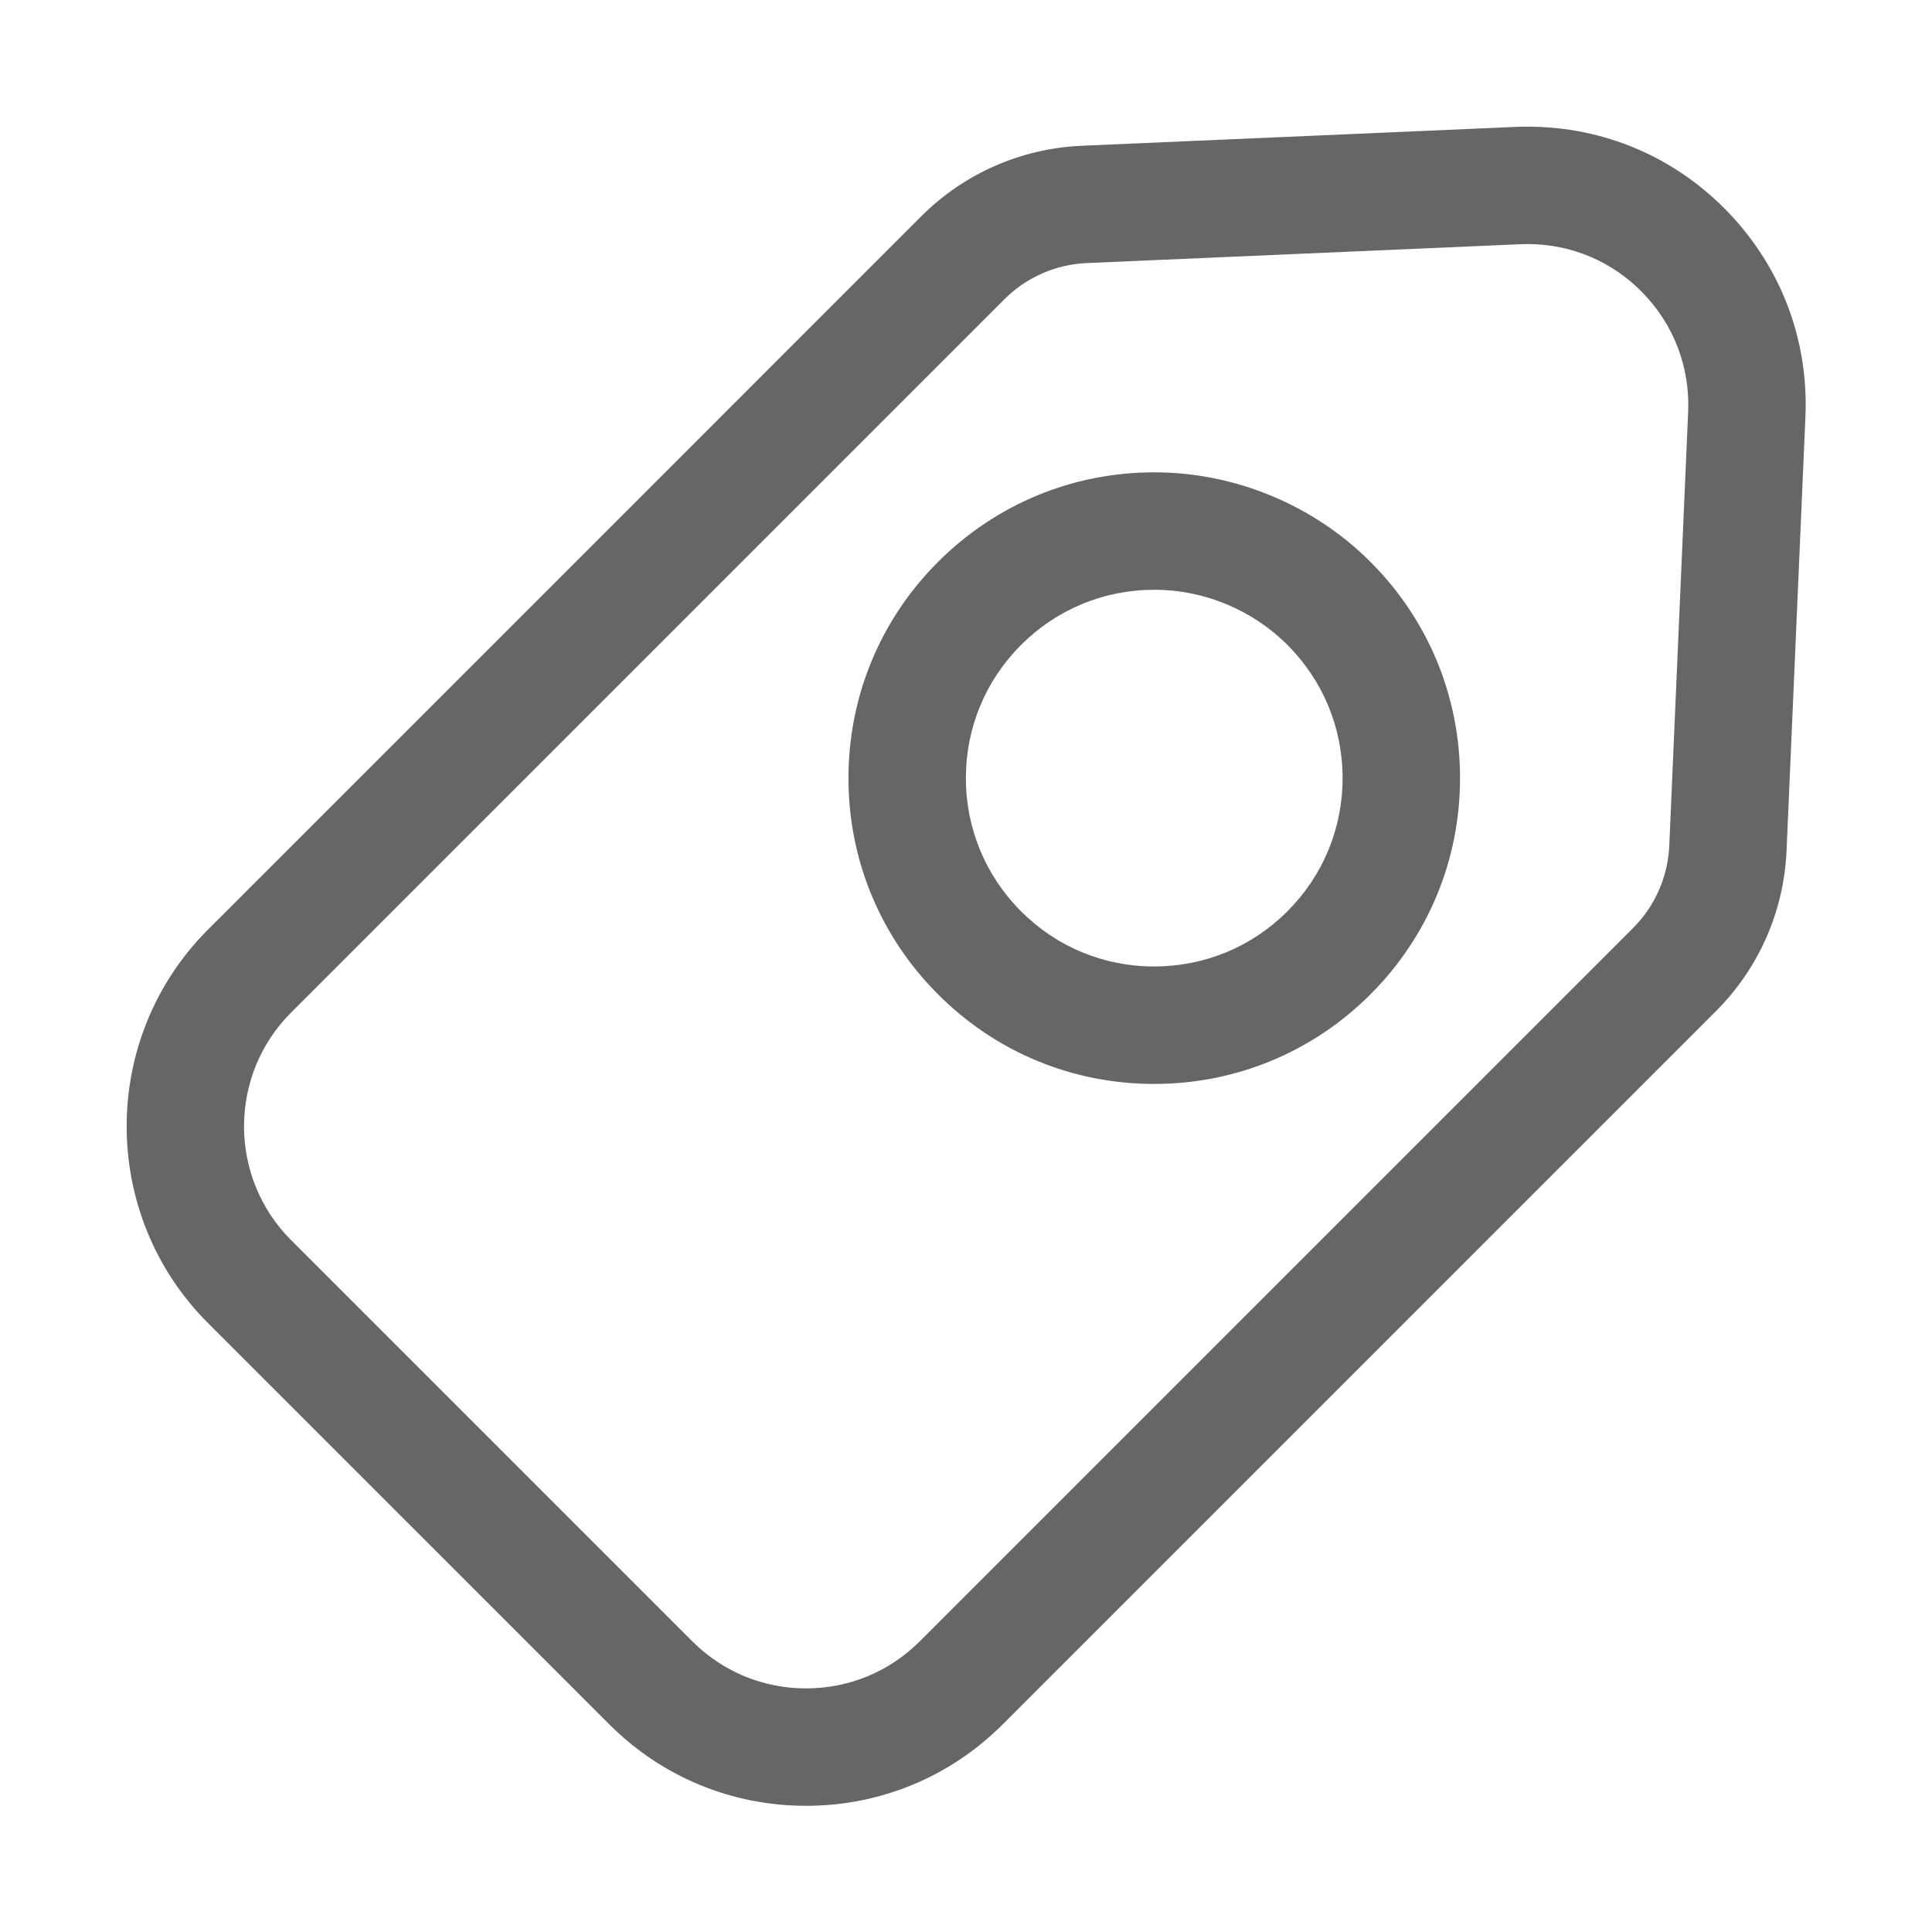
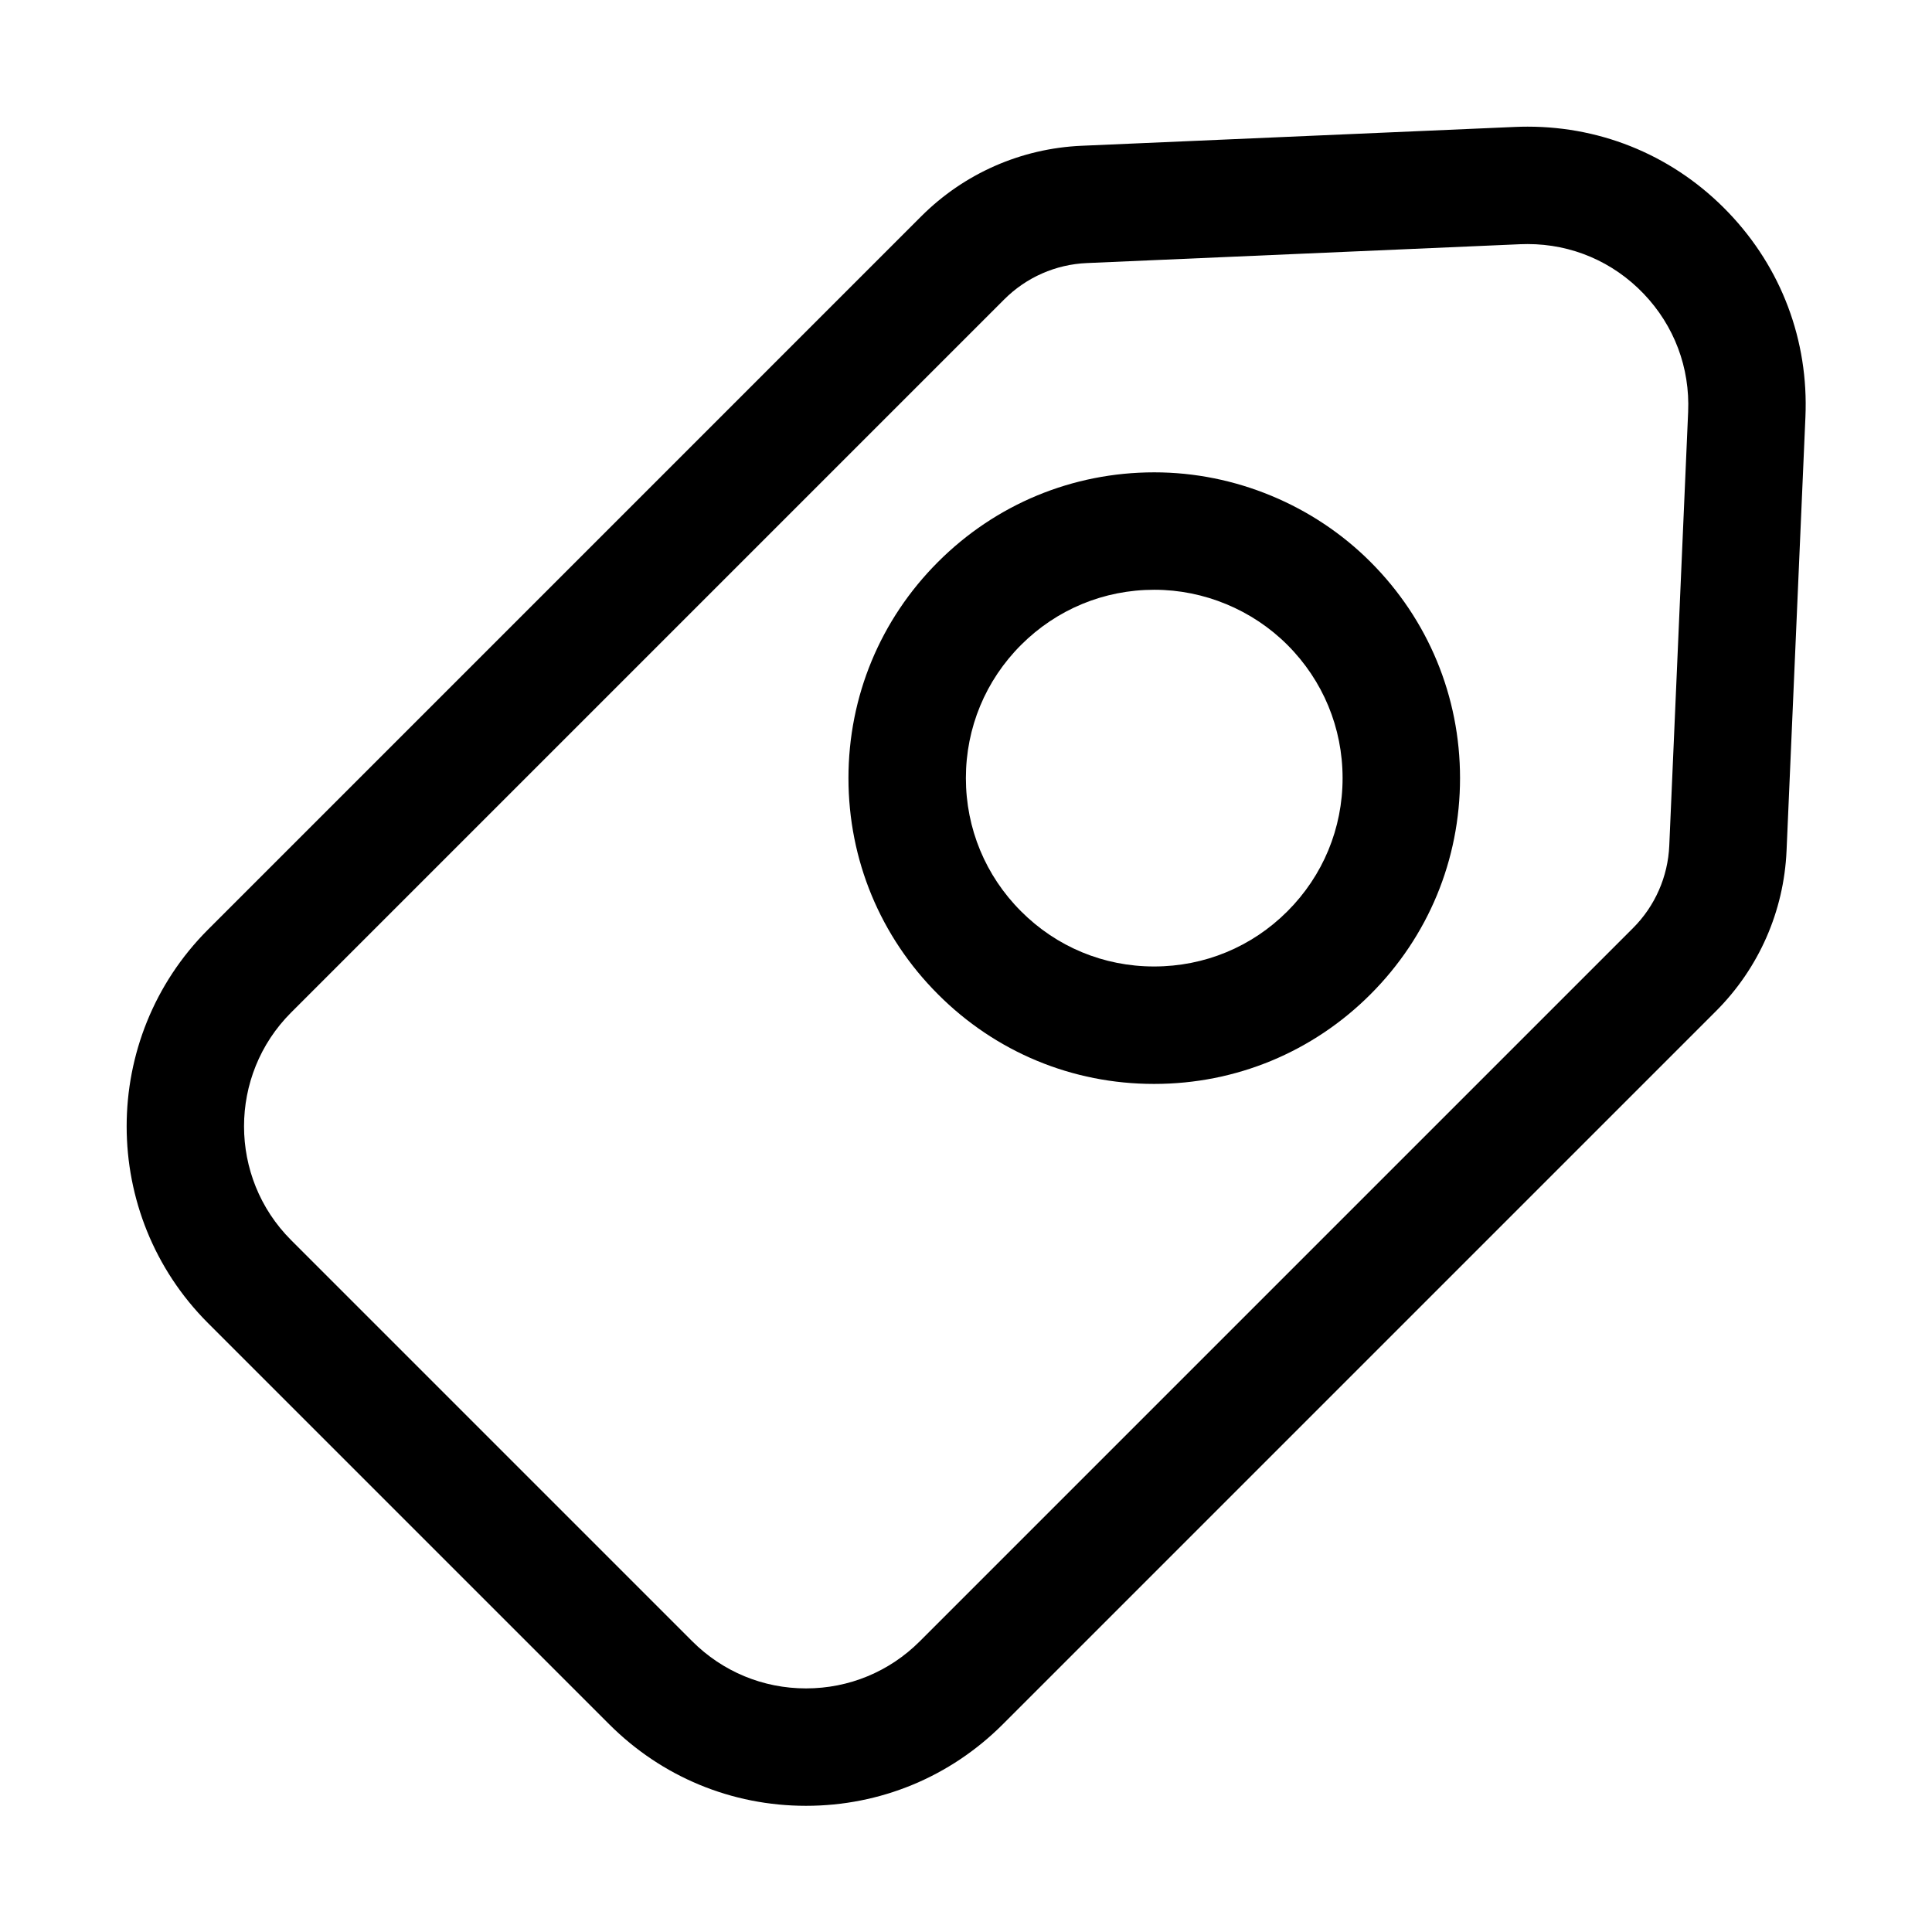
<svg xmlns="http://www.w3.org/2000/svg" t="1616903597030" class="icon" viewBox="0 0 1024 1024" version="1.1" p-id="7044" width="200" height="200">
  <defs>
    <style type="text/css" />
  </defs>
-   <path d="M916.11 112.64c-28.1-29.35-65.91-45.51-106.46-45.51-2.14 0-4.28 0.05-6.51 0.14L573.3 77.26c-32.1 1.4-62.3 14.68-85.04 37.41l-377.99 378c-57.52 57.52-57.52 151.1 0 208.62L322.9 913.91c27.87 27.87 64.91 43.21 104.3 43.21 39.4 0 76.45-15.35 104.31-43.21l378-378c22.72-22.72 36-52.92 37.4-85.02l10-229.85c1.77-40.57-12.72-79.08-40.8-108.4z m-31.36 335.55a65.735 65.735 0 0 1-19.23 43.72l-378 378c-16.12 16.11-37.53 24.98-60.31 24.98-22.77 0-44.18-8.87-60.3-24.98L154.28 657.28c-33.25-33.26-33.25-87.36 0-120.61l377.99-377.99c11.7-11.69 27.23-18.53 43.73-19.25l229.76-9.99 3.89-0.08c23.41 0 45.26 9.35 61.51 26.32 16.23 16.96 24.6 39.21 23.59 62.66l-10 229.85z" fill="#666666" p-id="7045" />
-   <path d="M611.92 250.35h-0.19c-43.26 0.01-83.95 16.87-114.55 47.48-30.61 30.6-47.48 71.3-47.48 114.6s16.87 83.99 47.45 114.56c30.55 30.64 71.19 47.51 114.43 47.51h0.19c43.29 0 83.99-16.87 114.6-47.48 30.61-30.6 47.48-71.3 47.48-114.6s-16.87-83.99-47.45-114.58c-30.13-30.18-71.85-47.49-114.48-47.49z m70.43 232.66c-18.85 18.86-43.91 29.24-70.62 29.24h-0.11c-26.62 0-51.62-10.37-70.44-29.24-18.86-18.86-29.24-43.92-29.24-70.59s10.38-51.73 29.24-70.59c18.86-18.86 43.93-29.24 70.59-29.24h0.15c26.23 0 51.88 10.65 70.44 29.24 18.86 18.86 29.24 43.92 29.24 70.59s-10.38 51.73-29.25 70.59z" fill="#666666" p-id="7046" />
+   <path d="M916.11 112.64c-28.1-29.35-65.91-45.51-106.46-45.51-2.14 0-4.28 0.05-6.51 0.14L573.3 77.26c-32.1 1.4-62.3 14.68-85.04 37.41l-377.99 378c-57.52 57.52-57.52 151.1 0 208.62L322.9 913.91c27.87 27.87 64.91 43.21 104.3 43.21 39.4 0 76.45-15.35 104.31-43.21l378-378c22.72-22.72 36-52.92 37.4-85.02l10-229.85c1.77-40.57-12.72-79.08-40.8-108.4z m-31.36 335.55a65.735 65.735 0 0 1-19.23 43.72l-378 378c-16.12 16.11-37.53 24.98-60.31 24.98-22.77 0-44.18-8.87-60.3-24.98L154.28 657.28c-33.25-33.26-33.25-87.36 0-120.61l377.99-377.99c11.7-11.69 27.23-18.53 43.73-19.25l229.76-9.99 3.89-0.08c23.41 0 45.26 9.35 61.51 26.32 16.23 16.96 24.6 39.21 23.59 62.66l-10 229.85z" p-id="7045" />
+   <path d="M611.92 250.35h-0.19c-43.26 0.01-83.95 16.87-114.55 47.48-30.61 30.6-47.48 71.3-47.48 114.6s16.87 83.99 47.45 114.56c30.55 30.64 71.19 47.51 114.43 47.51h0.19c43.29 0 83.99-16.87 114.6-47.48 30.61-30.6 47.48-71.3 47.48-114.6s-16.87-83.99-47.45-114.58c-30.13-30.18-71.85-47.49-114.48-47.49z m70.43 232.66c-18.85 18.86-43.91 29.24-70.62 29.24h-0.11c-26.62 0-51.62-10.37-70.44-29.24-18.86-18.86-29.24-43.92-29.24-70.59s10.38-51.73 29.24-70.59c18.86-18.86 43.93-29.24 70.59-29.24h0.15c26.23 0 51.88 10.65 70.44 29.24 18.86 18.86 29.24 43.92 29.24 70.59s-10.38 51.73-29.25 70.59z" p-id="7046" />
</svg>
